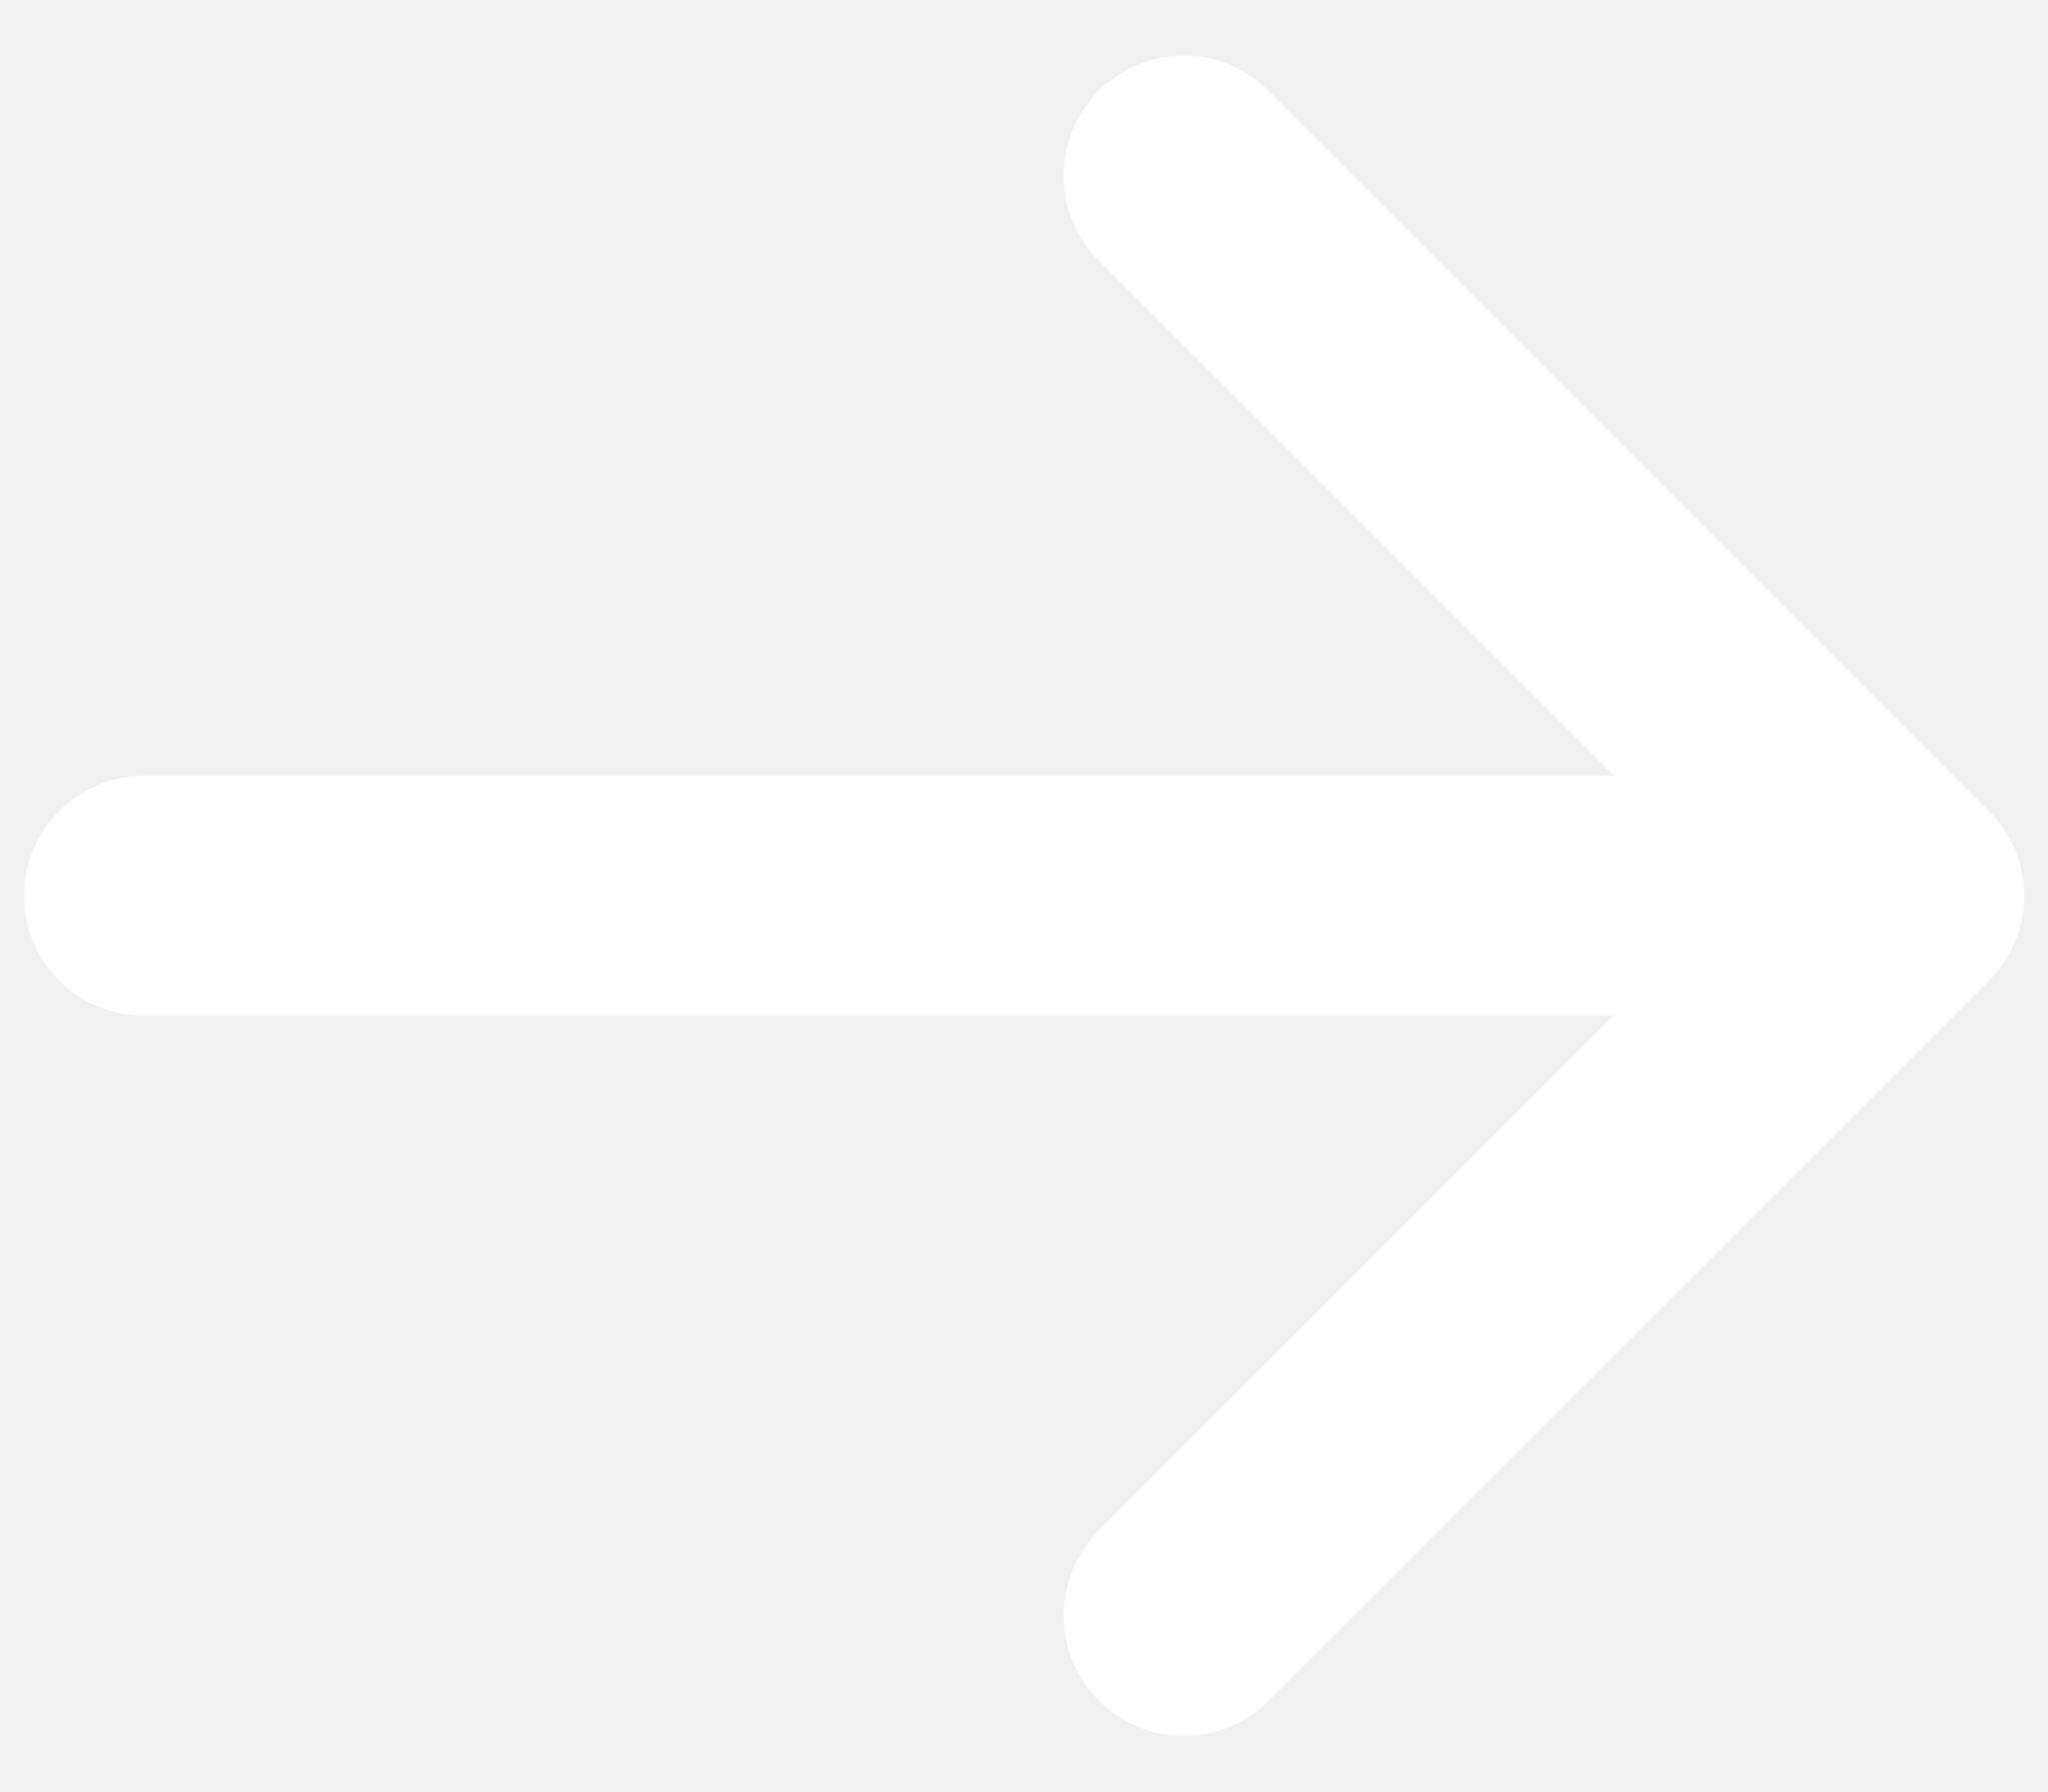
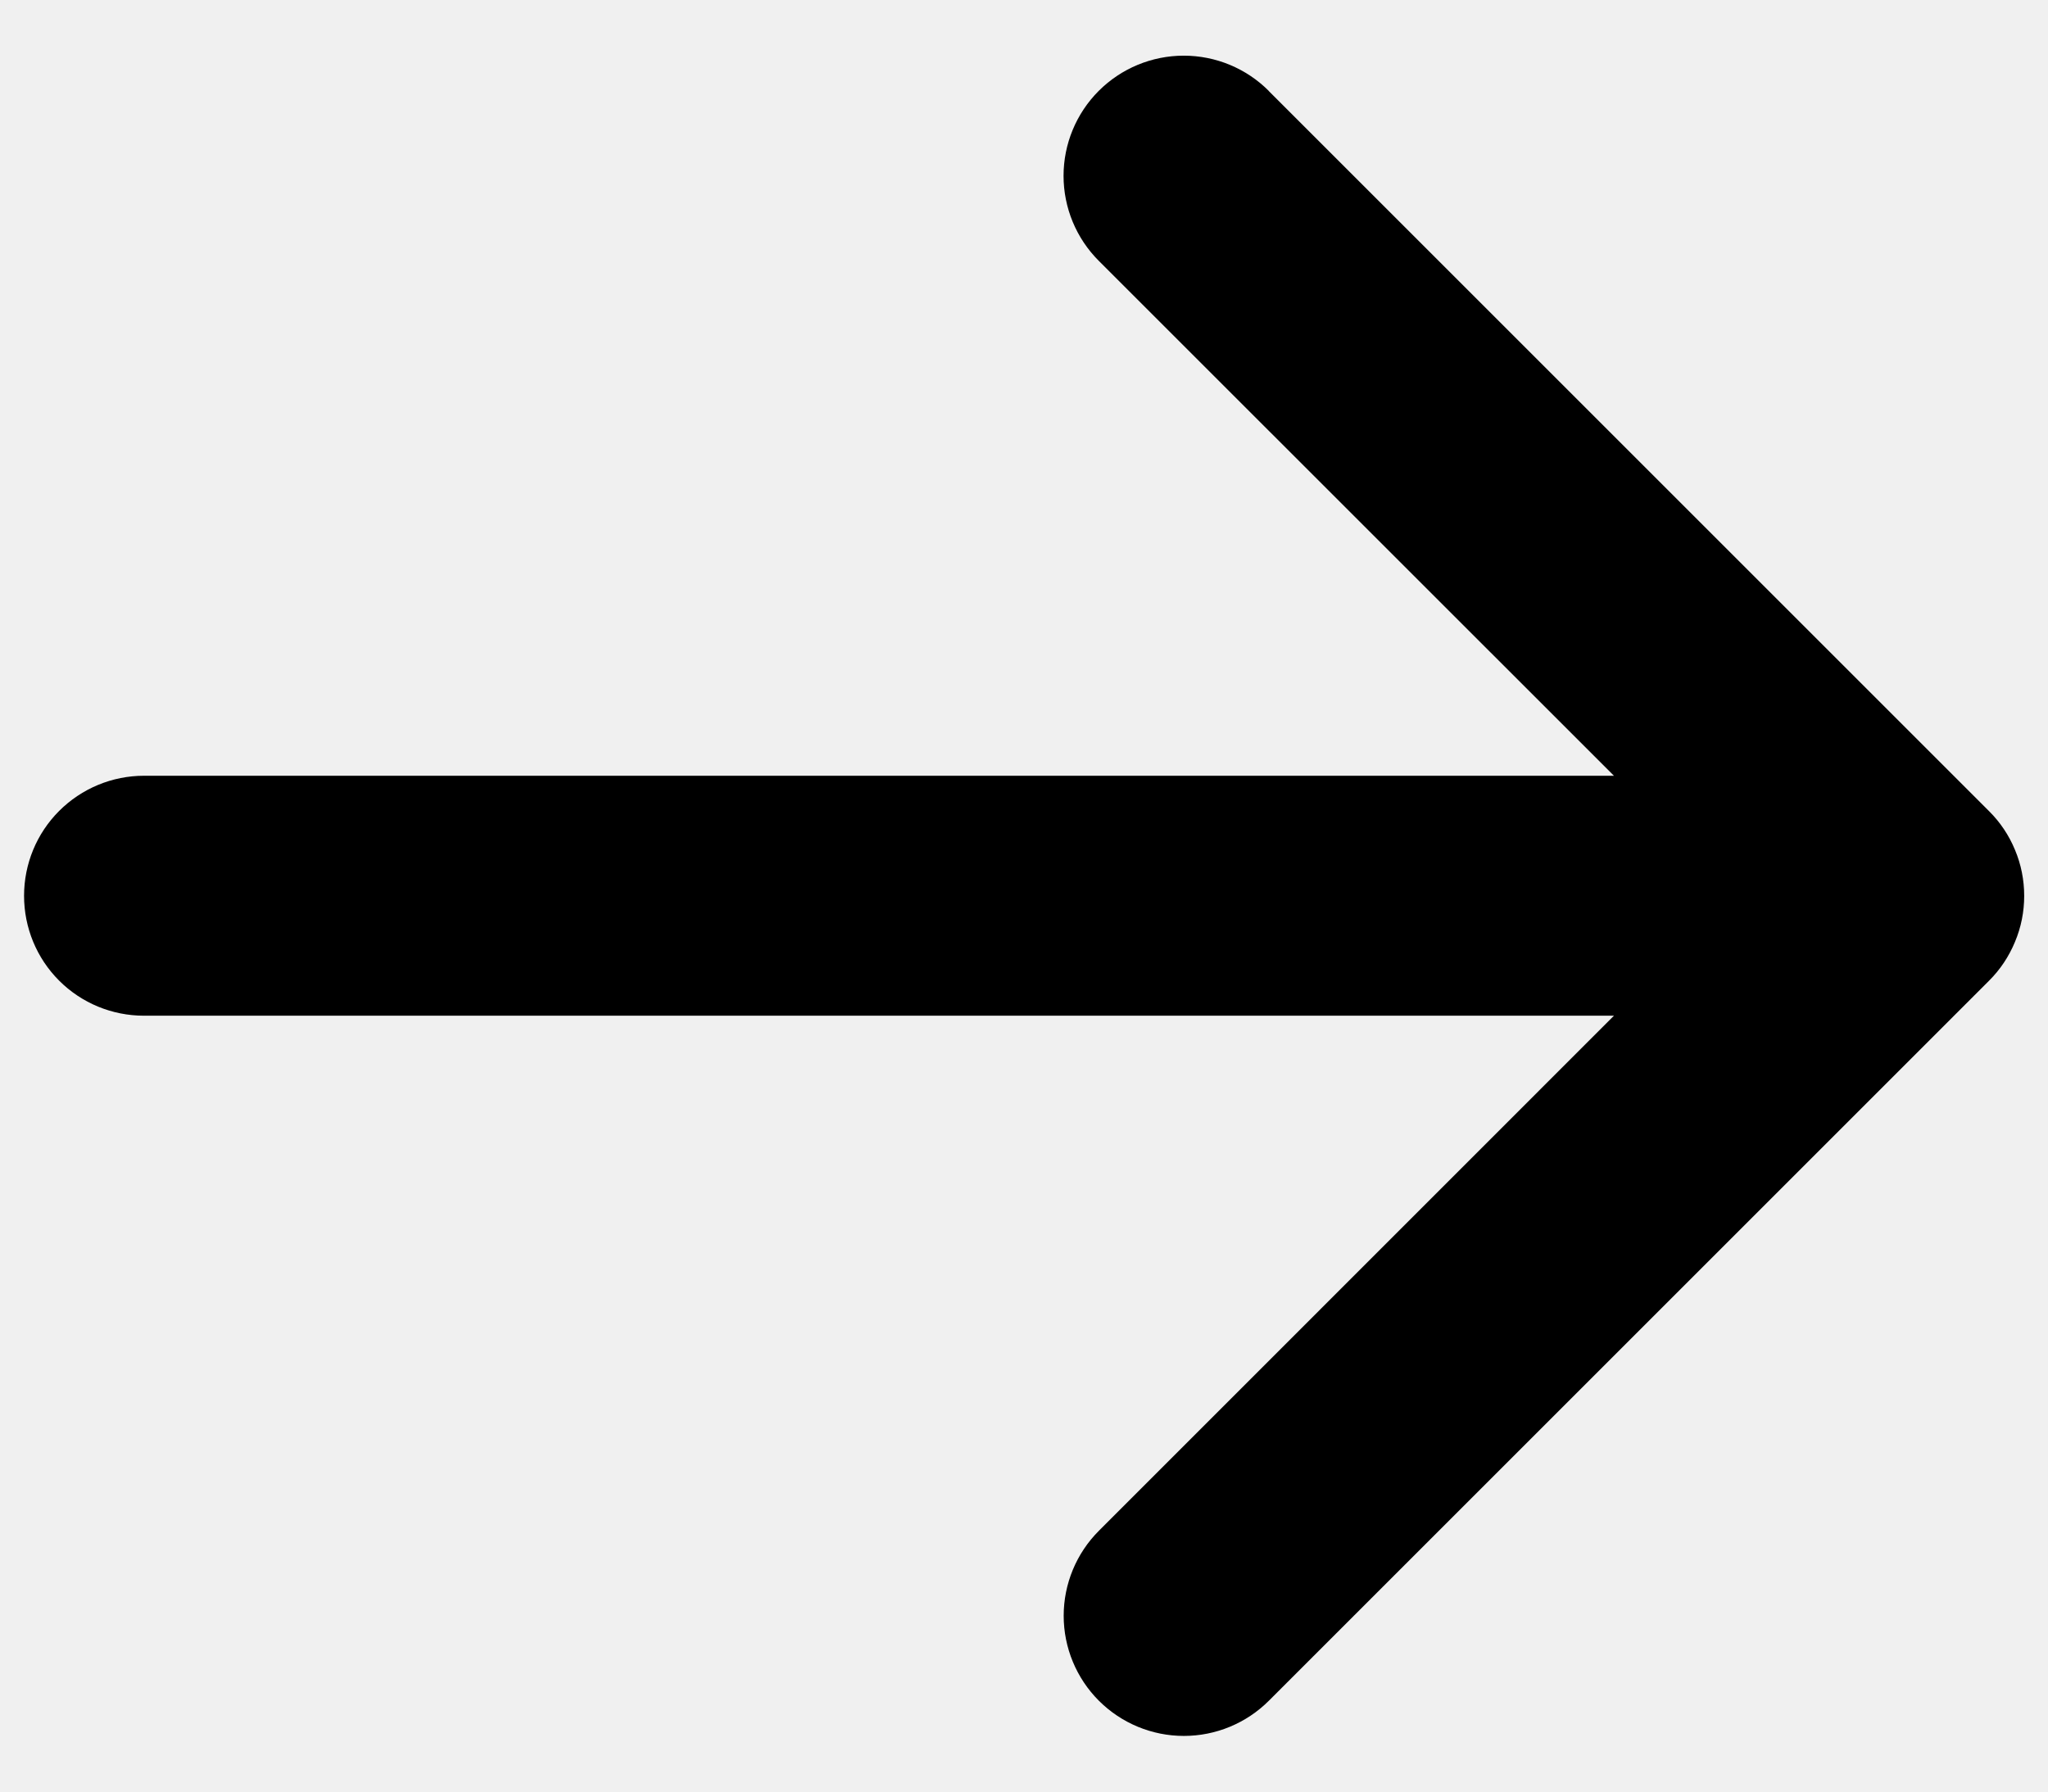
- <svg xmlns="http://www.w3.org/2000/svg" width="16" height="14" viewBox="0 0 16 14" fill="none">
-   <path d="M9.913 0.712L15.538 6.337C15.626 6.424 15.695 6.527 15.742 6.641C15.79 6.755 15.814 6.877 15.814 7.001C15.814 7.124 15.79 7.246 15.742 7.36C15.695 7.474 15.626 7.578 15.538 7.665L9.913 13.29C9.737 13.466 9.498 13.565 9.249 13.565C9 13.565 8.761 13.466 8.585 13.29C8.409 13.114 8.31 12.875 8.31 12.626C8.31 12.377 8.409 12.138 8.585 11.962L12.609 7.937L1.125 7.937C0.876 7.937 0.638 7.839 0.462 7.663C0.286 7.487 0.188 7.249 0.188 7C0.188 6.751 0.286 6.513 0.462 6.337C0.638 6.161 0.876 6.062 1.125 6.062L12.609 6.062L8.584 2.038C8.408 1.862 8.309 1.623 8.309 1.374C8.309 1.125 8.408 0.886 8.584 0.71C8.76 0.534 8.999 0.435 9.248 0.435C9.498 0.435 9.736 0.534 9.912 0.71L9.913 0.712Z" fill="white" />
+ <svg xmlns="http://www.w3.org/2000/svg" viewBox="0 0 16 14" fill="none">
+   <path d="M9.913 0.712L15.538 6.337C15.626 6.424 15.695 6.527 15.742 6.641C15.79 6.755 15.814 6.877 15.814 7.001C15.814 7.124 15.79 7.246 15.742 7.36C15.695 7.474 15.626 7.578 15.538 7.665L9.913 13.29C9.737 13.466 9.498 13.565 9.249 13.565C9 13.565 8.761 13.466 8.585 13.29C8.409 13.114 8.31 12.875 8.31 12.626C8.31 12.377 8.409 12.138 8.585 11.962L12.609 7.937L1.125 7.937C0.876 7.937 0.638 7.839 0.462 7.663C0.286 7.487 0.188 7.249 0.188 7C0.188 6.751 0.286 6.513 0.462 6.337C0.638 6.161 0.876 6.062 1.125 6.062L12.609 6.062L8.584 2.038C8.408 1.862 8.309 1.623 8.309 1.374C8.309 1.125 8.408 0.886 8.584 0.71C8.76 0.534 8.999 0.435 9.248 0.435C9.498 0.435 9.736 0.534 9.912 0.71L9.913 0.712Z" fill="currentColor" />
</svg>
